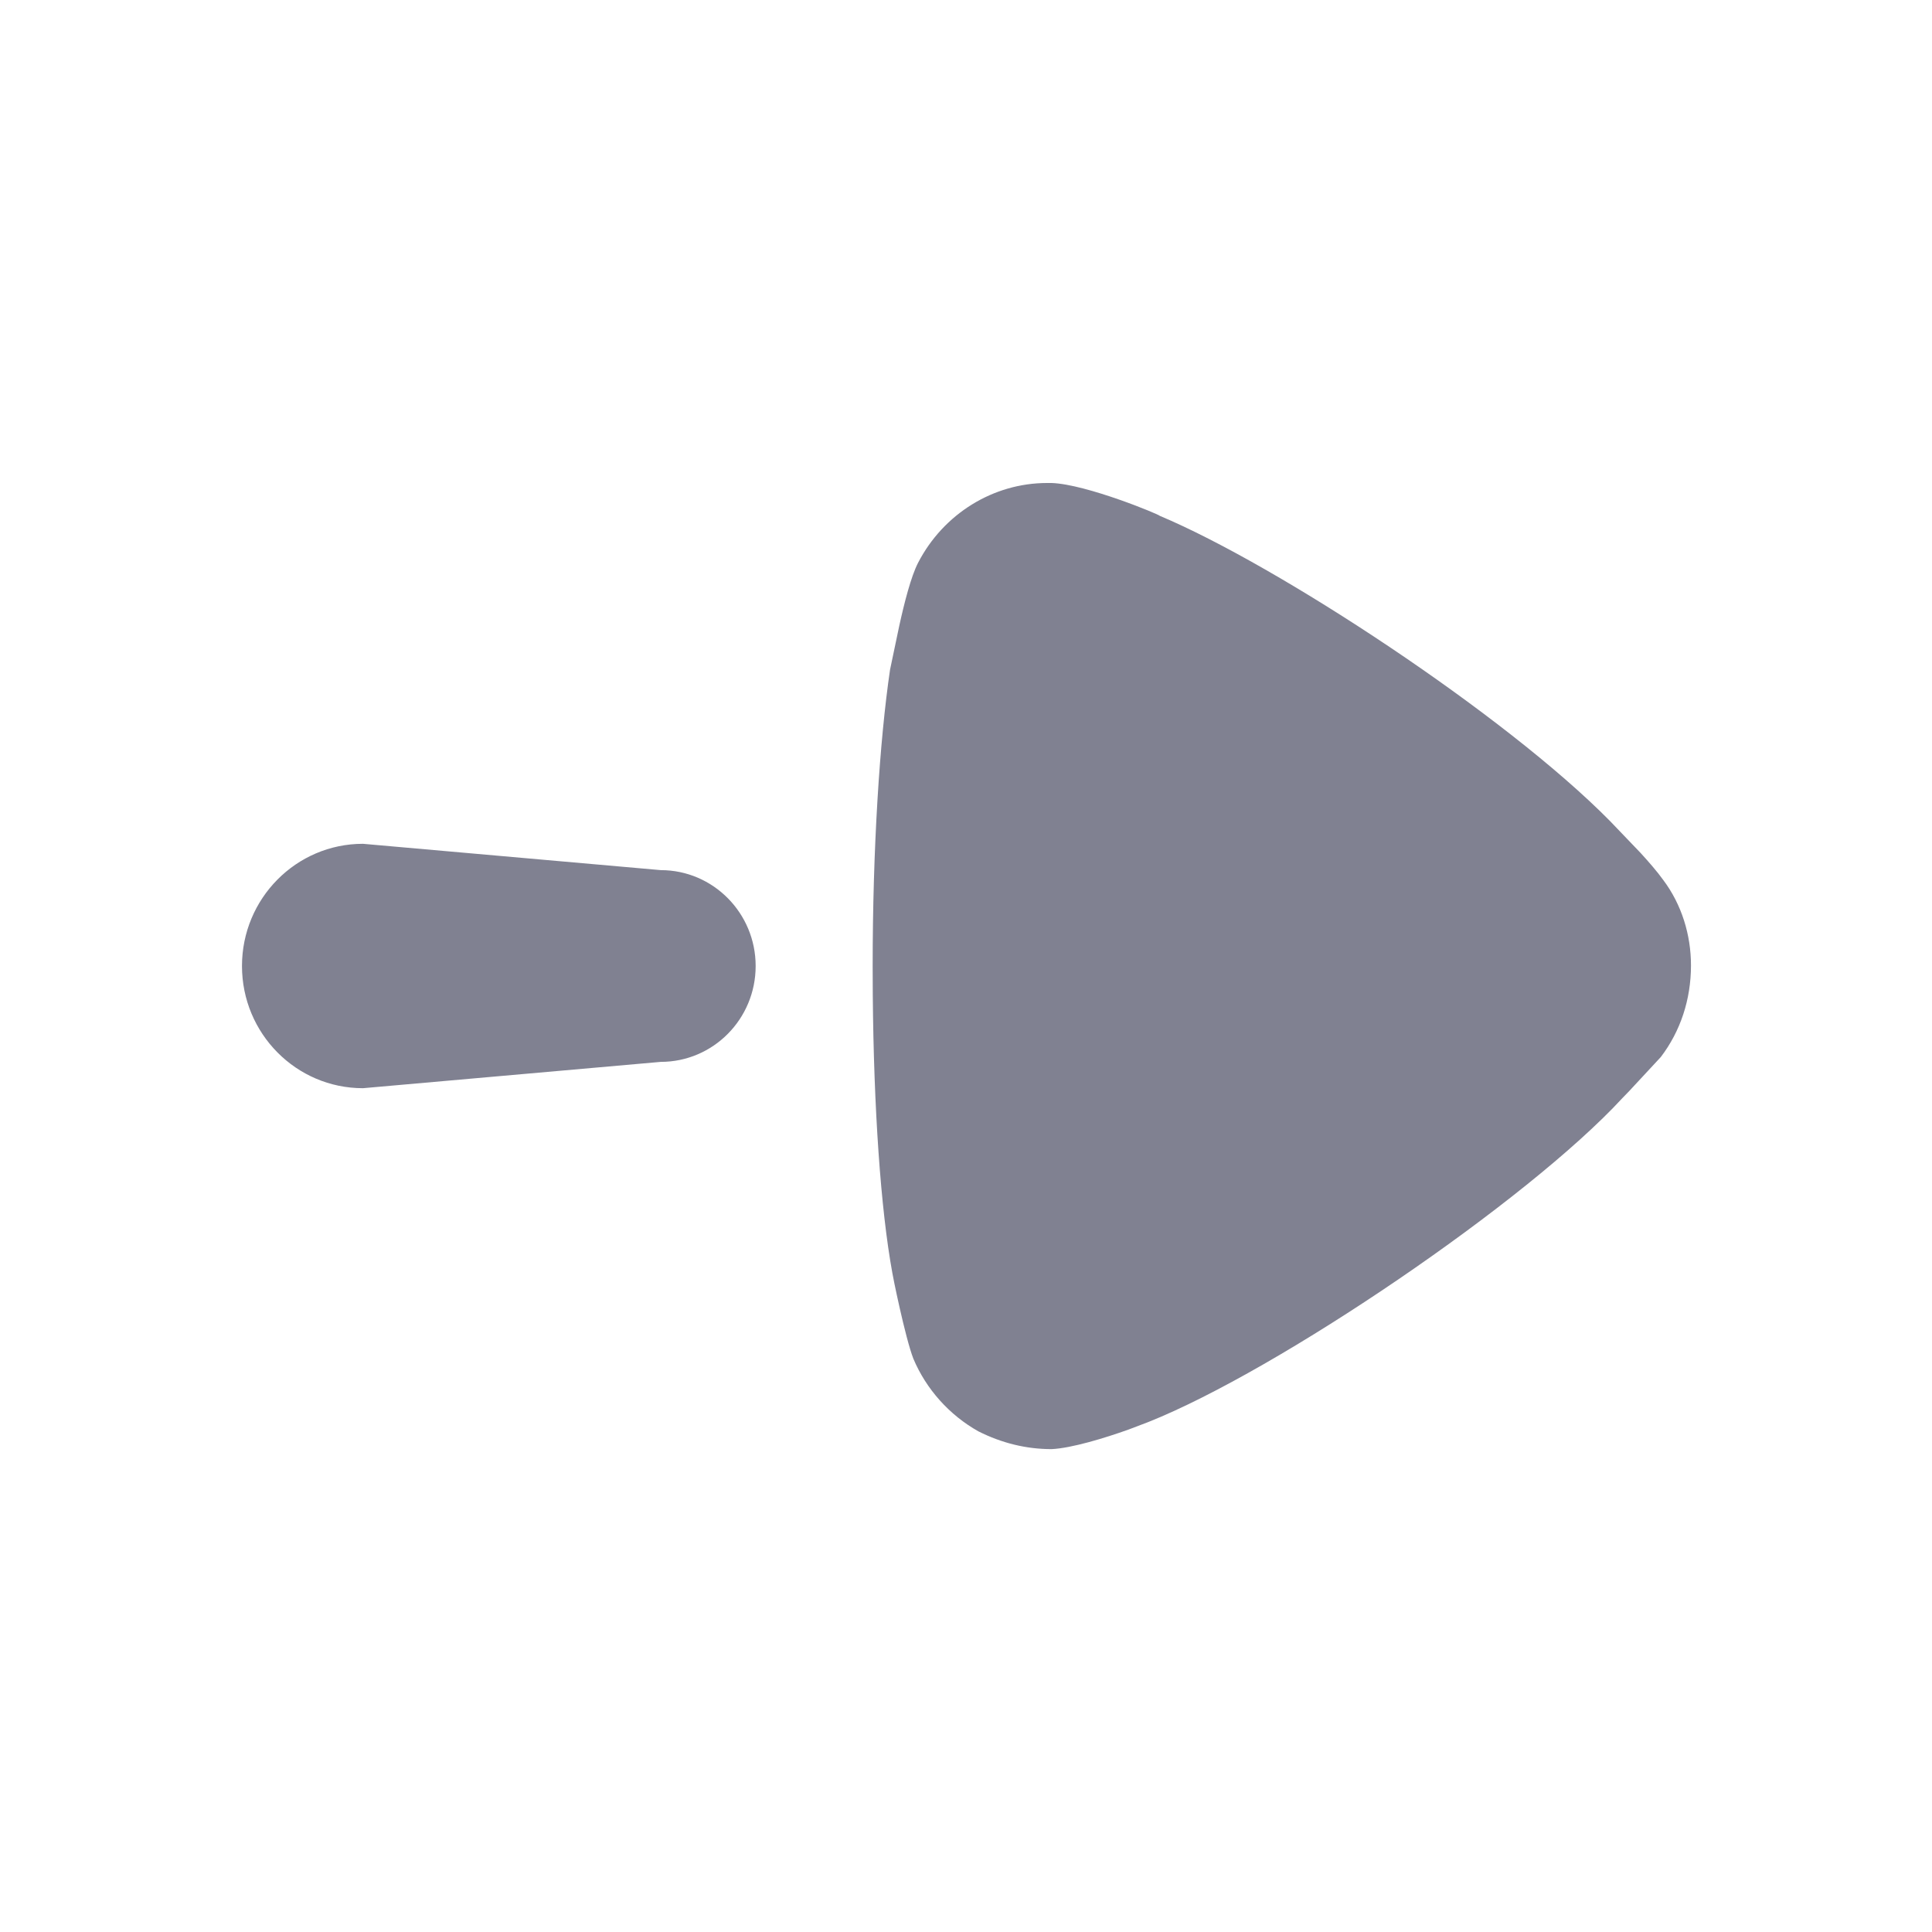
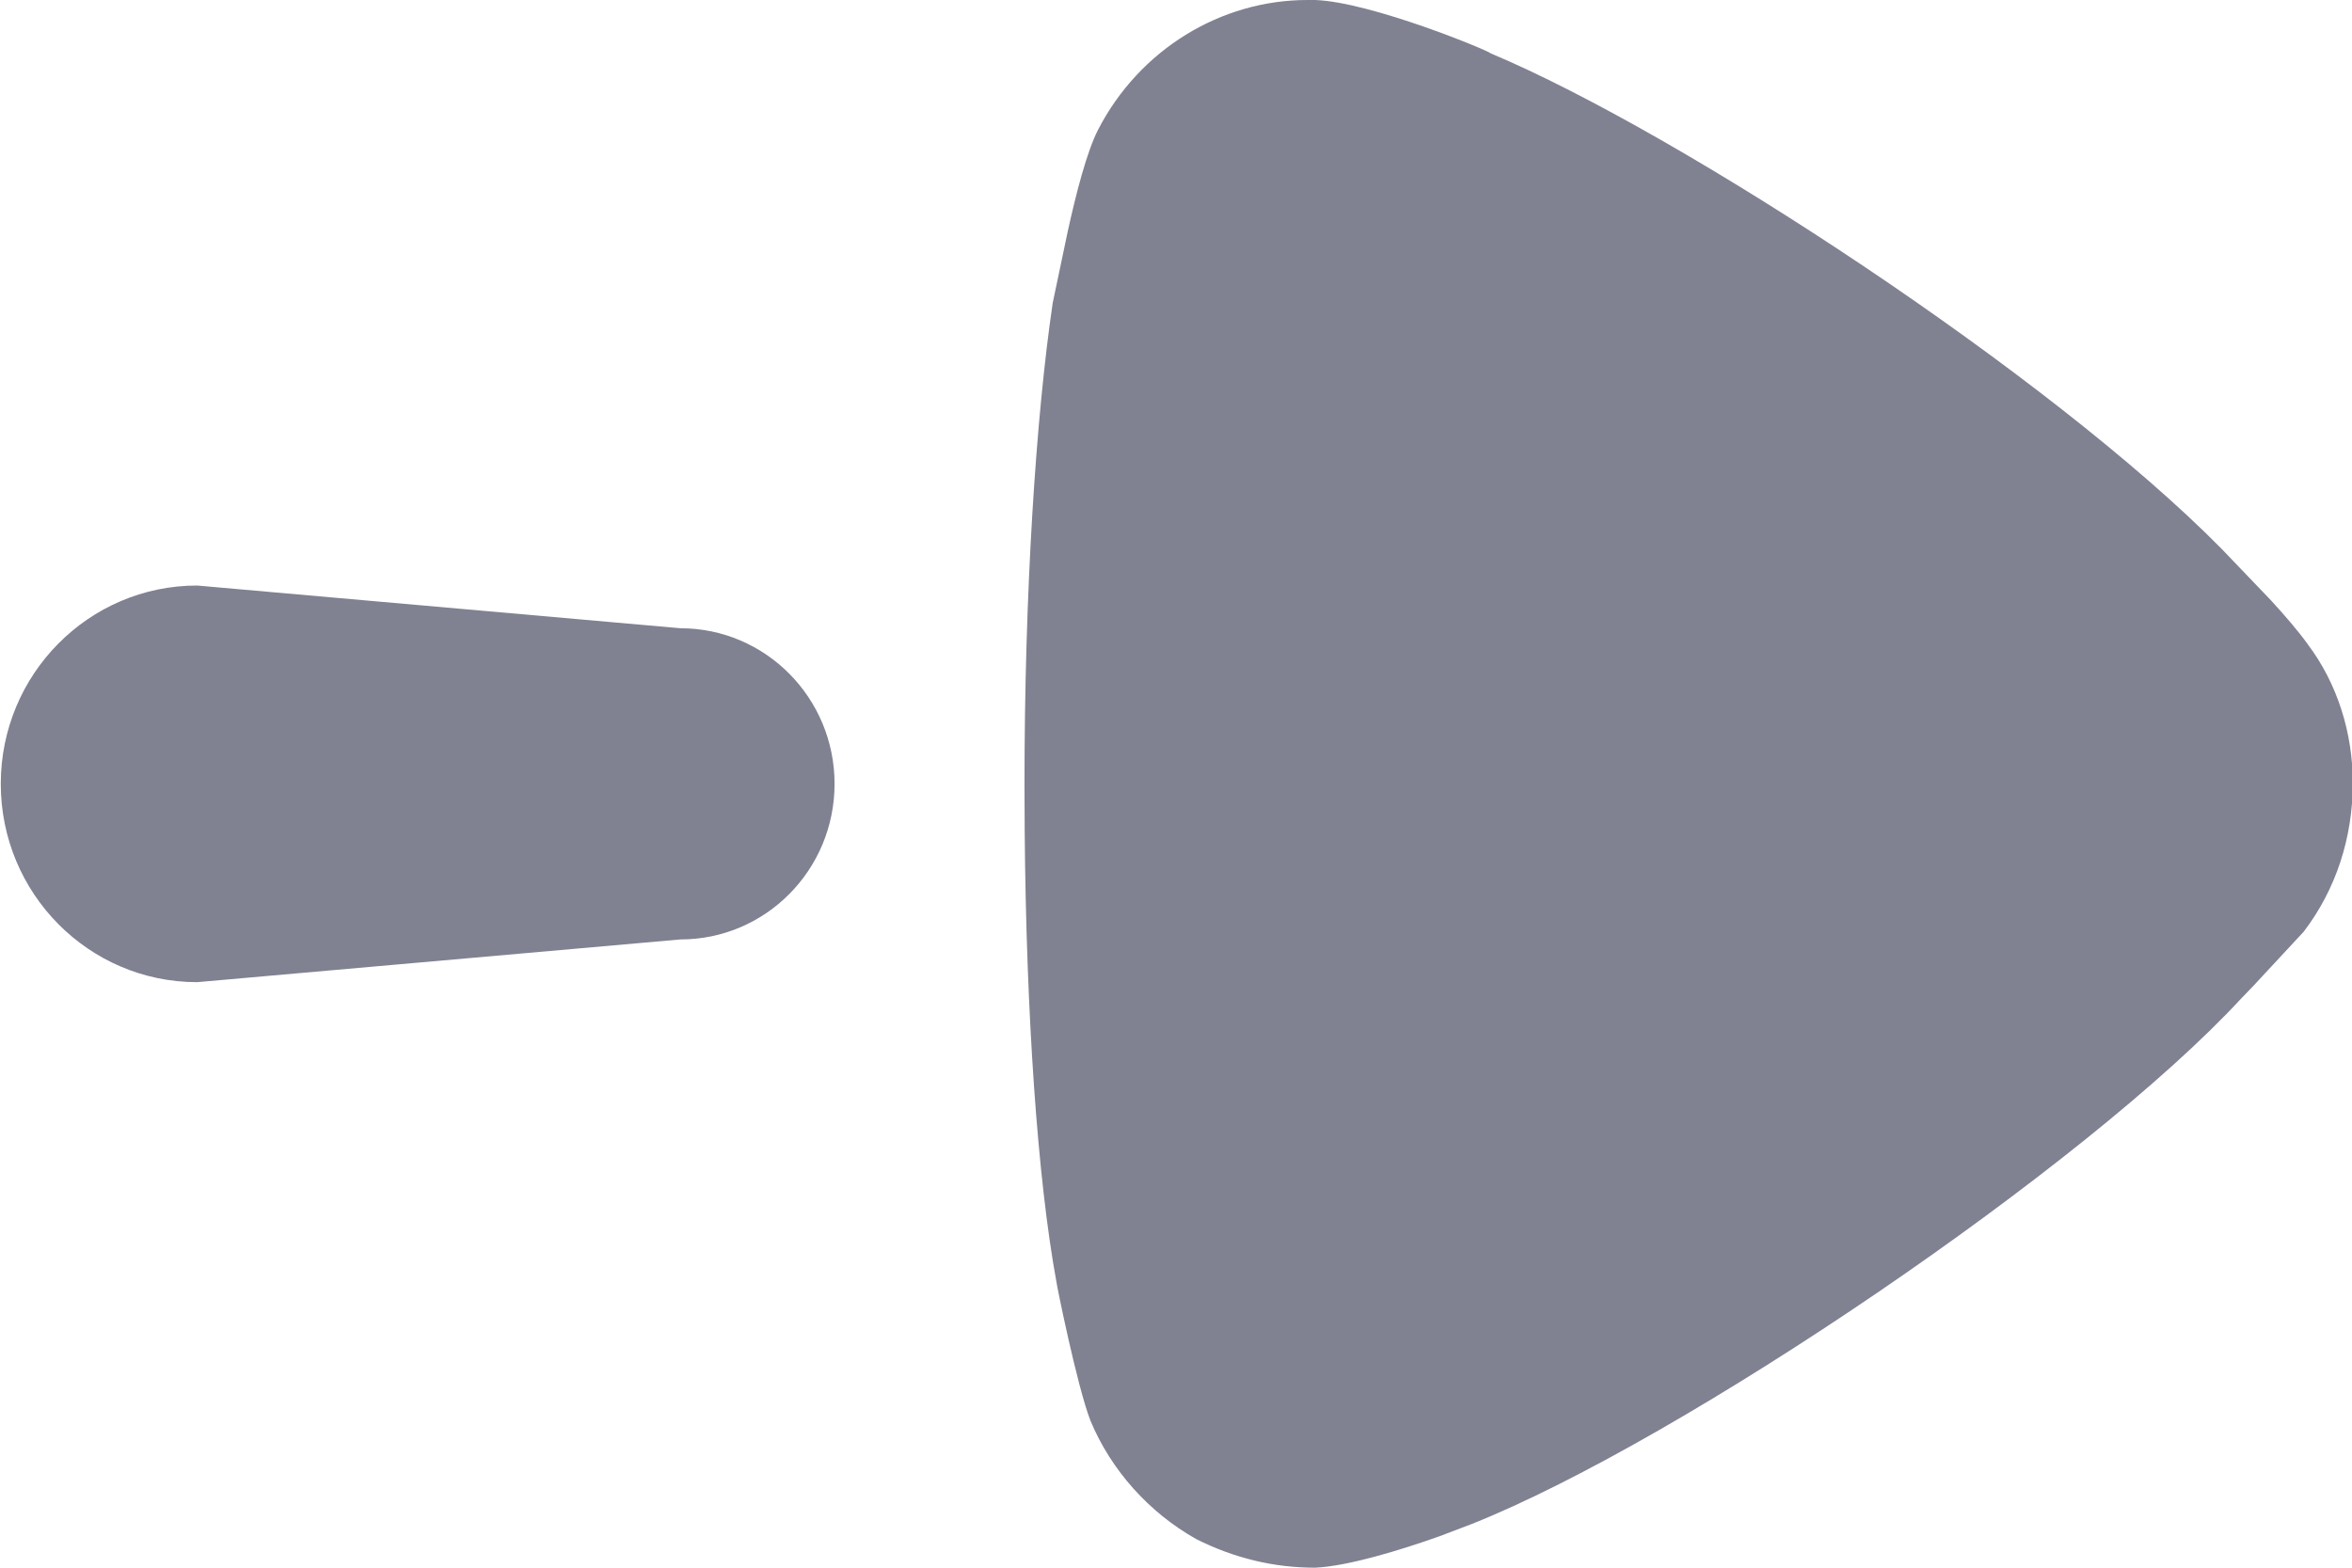
- <svg xmlns="http://www.w3.org/2000/svg" width="16" height="16" viewBox="0 0 16 16" fill="none">
-   <path fill-rule="evenodd" clip-rule="evenodd" d="M7.227 8.005L7.228 8.241C7.236 9.177 7.293 10.013 7.39 10.542C7.39 10.552 7.496 11.077 7.564 11.252C7.67 11.504 7.862 11.719 8.103 11.854C8.296 11.951 8.498 12.001 8.709 12.001C8.876 11.993 9.15 11.909 9.346 11.839L9.509 11.777C10.586 11.348 12.647 9.949 13.436 9.094L13.494 9.034L13.754 8.754C13.917 8.54 14.004 8.277 14.004 7.995C14.004 7.743 13.927 7.49 13.773 7.286C13.726 7.22 13.652 7.135 13.586 7.063L13.333 6.799C12.464 5.918 10.581 4.682 9.605 4.272C9.605 4.263 8.998 4.01 8.709 4H8.671C8.228 4 7.814 4.253 7.603 4.661C7.545 4.773 7.489 4.992 7.447 5.184L7.371 5.546C7.285 6.129 7.227 7.024 7.227 8.005ZM3.006 6.988C2.453 6.988 2.004 7.441 2.004 8C2.004 8.559 2.453 9.012 3.006 9.012L5.472 8.794C5.906 8.794 6.258 8.439 6.258 8C6.258 7.562 5.906 7.206 5.472 7.206L3.006 6.988Z" fill="#808191" />
+ <svg xmlns="http://www.w3.org/2000/svg" width="12" height="8" viewBox="0 0 12 8" fill="none">
+   <path fill-rule="evenodd" clip-rule="evenodd" d="M5.227 4.005L5.228 4.241C5.236 5.177 5.293 6.013 5.39 6.542C5.39 6.552 5.496 7.077 5.564 7.251C5.67 7.504 5.862 7.718 6.103 7.854C6.296 7.951 6.498 8 6.709 8C6.876 7.993 7.15 7.909 7.346 7.839L7.509 7.777C8.586 7.348 10.647 5.949 11.436 5.094L11.494 5.034L11.754 4.754C11.917 4.54 12.004 4.277 12.004 3.995C12.004 3.743 11.927 3.49 11.773 3.286C11.726 3.22 11.652 3.135 11.586 3.063L11.333 2.799C10.464 1.918 8.581 0.682 7.605 0.272C7.605 0.263 6.998 0.01 6.709 0L6.671 0C6.228 0 5.814 0.253 5.603 0.661C5.545 0.773 5.489 0.992 5.447 1.184L5.371 1.546C5.285 2.129 5.227 3.024 5.227 4.005ZM1.006 2.988C0.453 2.988 0.004 3.441 0.004 4C0.004 4.559 0.453 5.012 1.006 5.012L3.472 4.794C3.906 4.794 4.258 4.439 4.258 4C4.258 3.562 3.906 3.206 3.472 3.206L1.006 2.988Z" fill="#808191" />
</svg>
